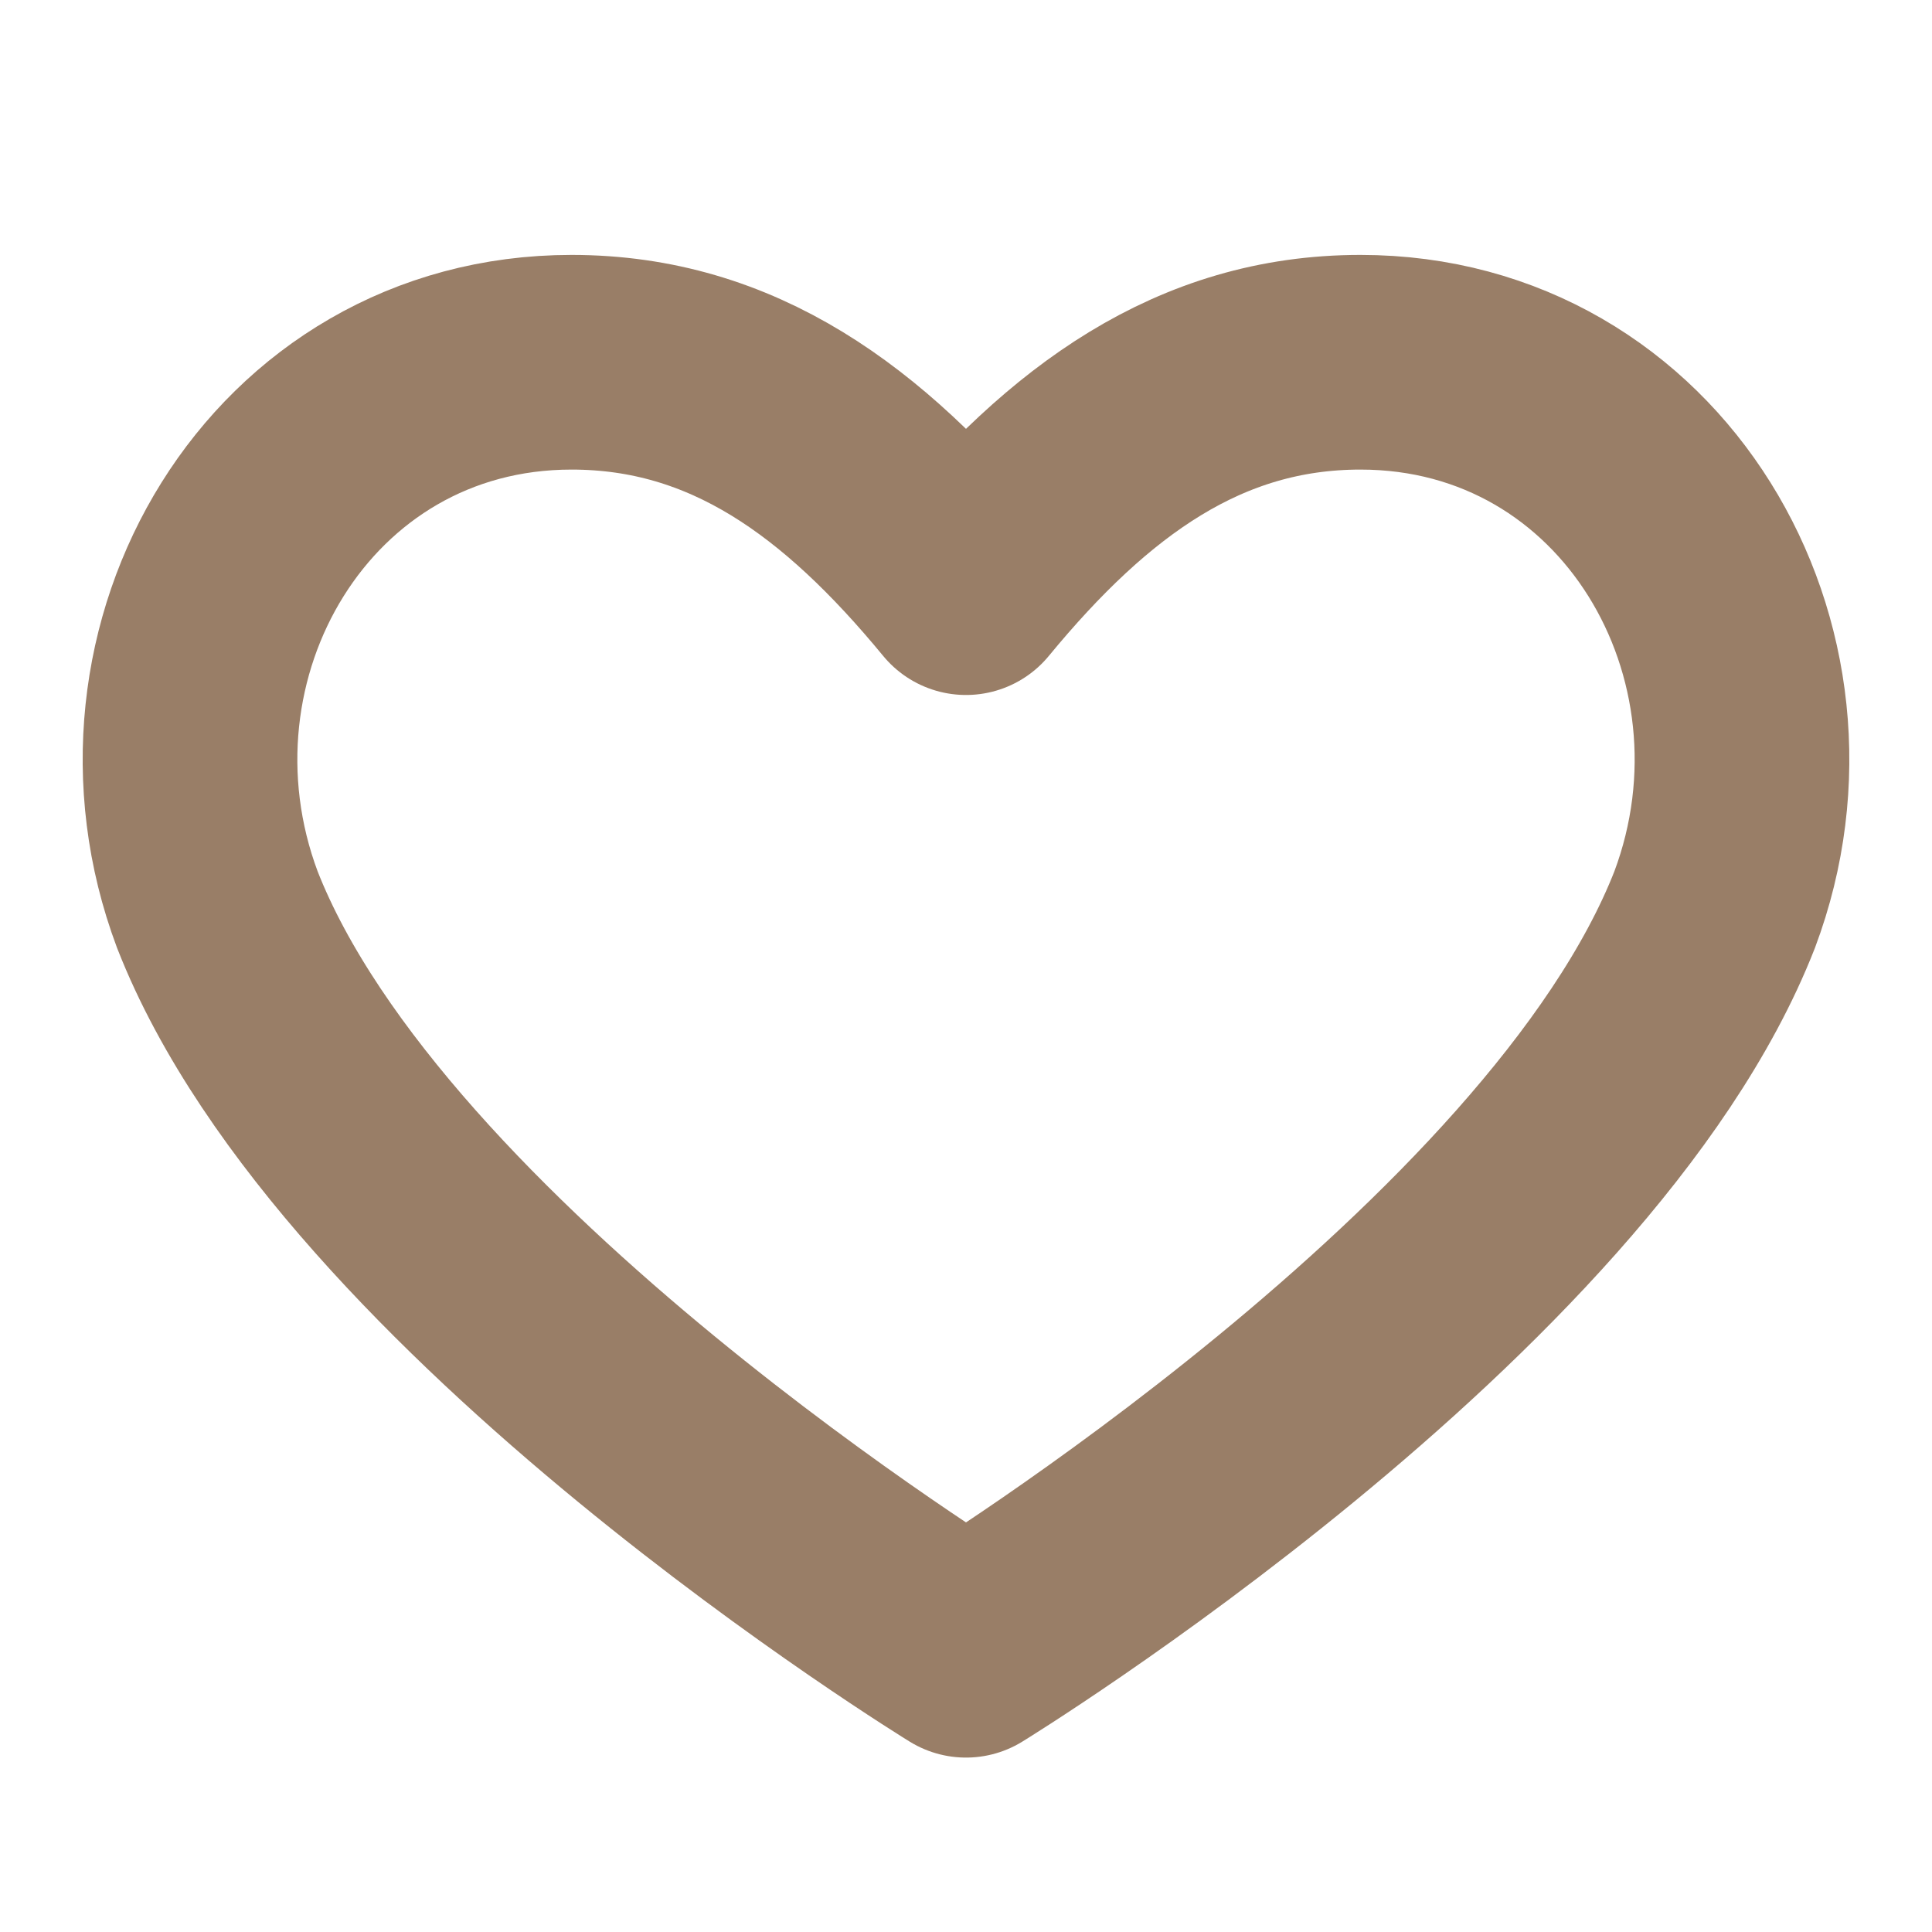
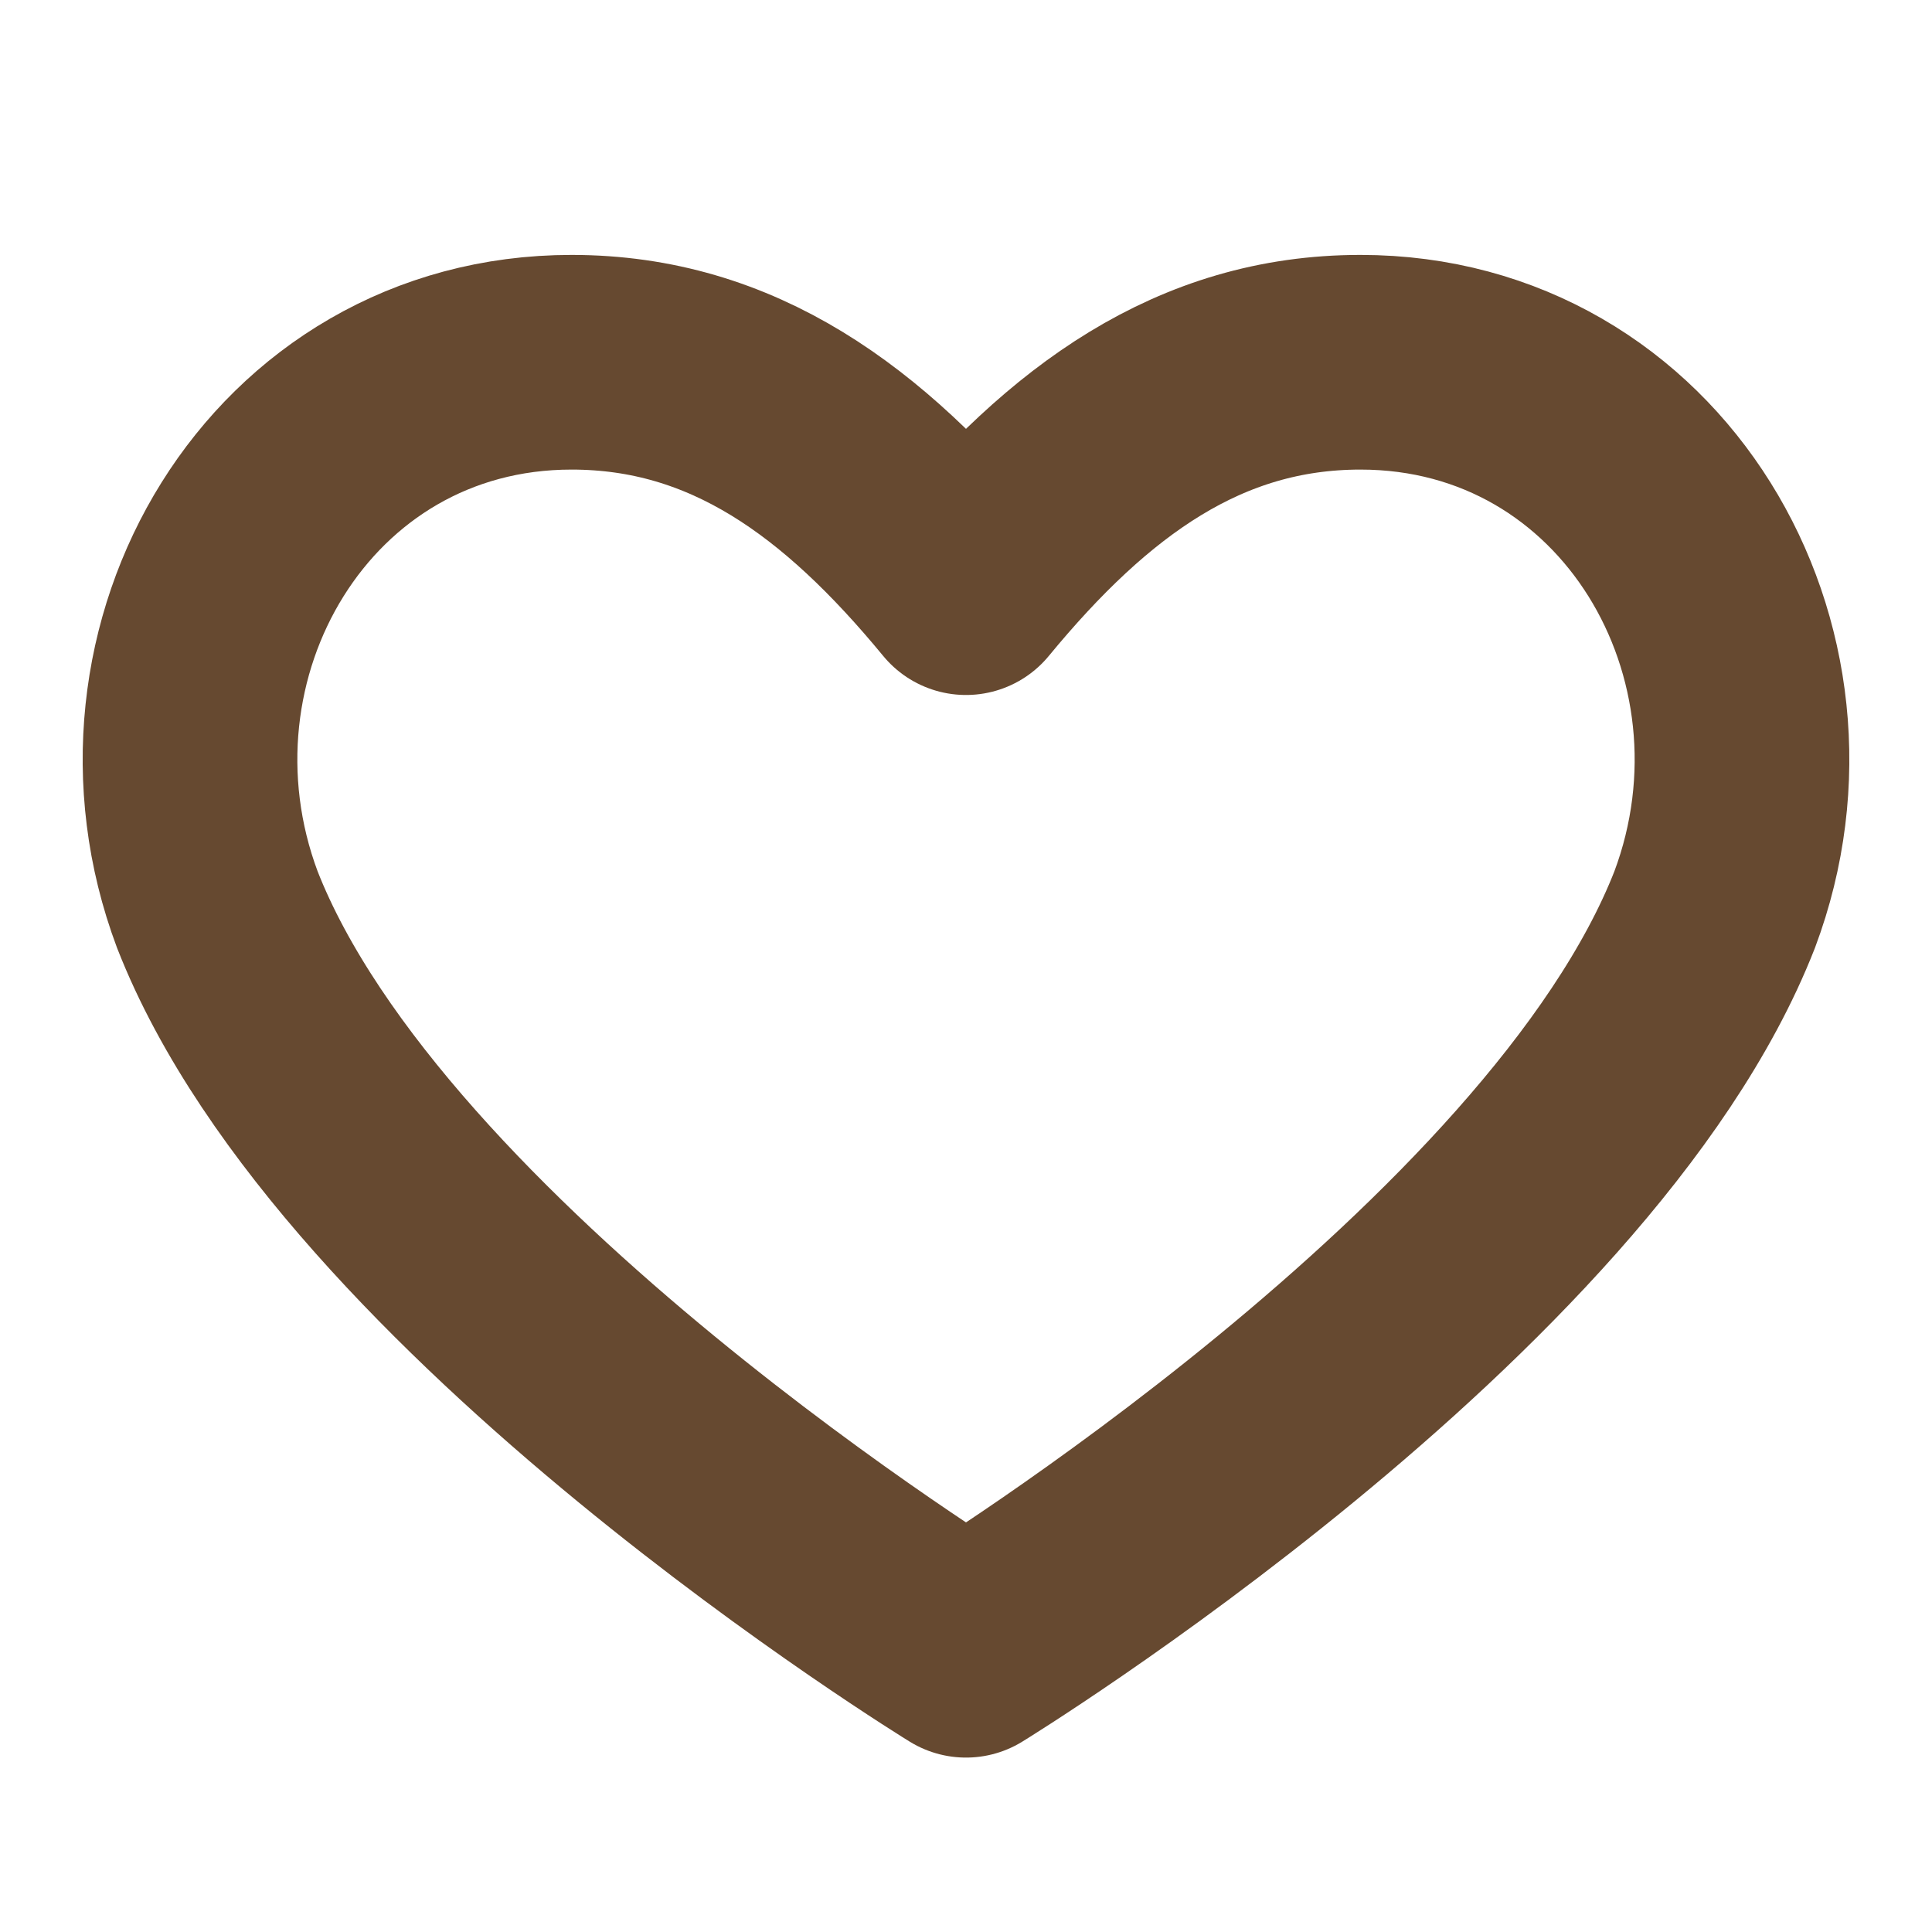
<svg xmlns="http://www.w3.org/2000/svg" preserveAspectRatio="none" overflow="visible" style="display: block;" width="18" height="18" viewBox="0 0 18 18" fill="none">
  <g id="icon/heart">
-     <path id="Vector" d="M9 15.375C9 15.375 3.375 11.925 2.025 8.475C1.125 6.075 2.7 3.375 5.325 3.375C6.825 3.375 7.95 4.2 9 5.475C10.05 4.2 11.175 3.375 12.675 3.375C15.3 3.375 16.875 6.075 15.975 8.475C14.625 11.925 9 15.375 9 15.375Z" stroke="#997E67" stroke-width="2" stroke-linejoin="round" />
+     <path id="Vector" d="M9 15.375C9 15.375 3.375 11.925 2.025 8.475C1.125 6.075 2.7 3.375 5.325 3.375C6.825 3.375 7.95 4.2 9 5.475C10.05 4.2 11.175 3.375 12.675 3.375C15.3 3.375 16.875 6.075 15.975 8.475C14.625 11.925 9 15.375 9 15.375Z" stroke="#664930" stroke-width="2" stroke-linejoin="round" />
  </g>
</svg>
